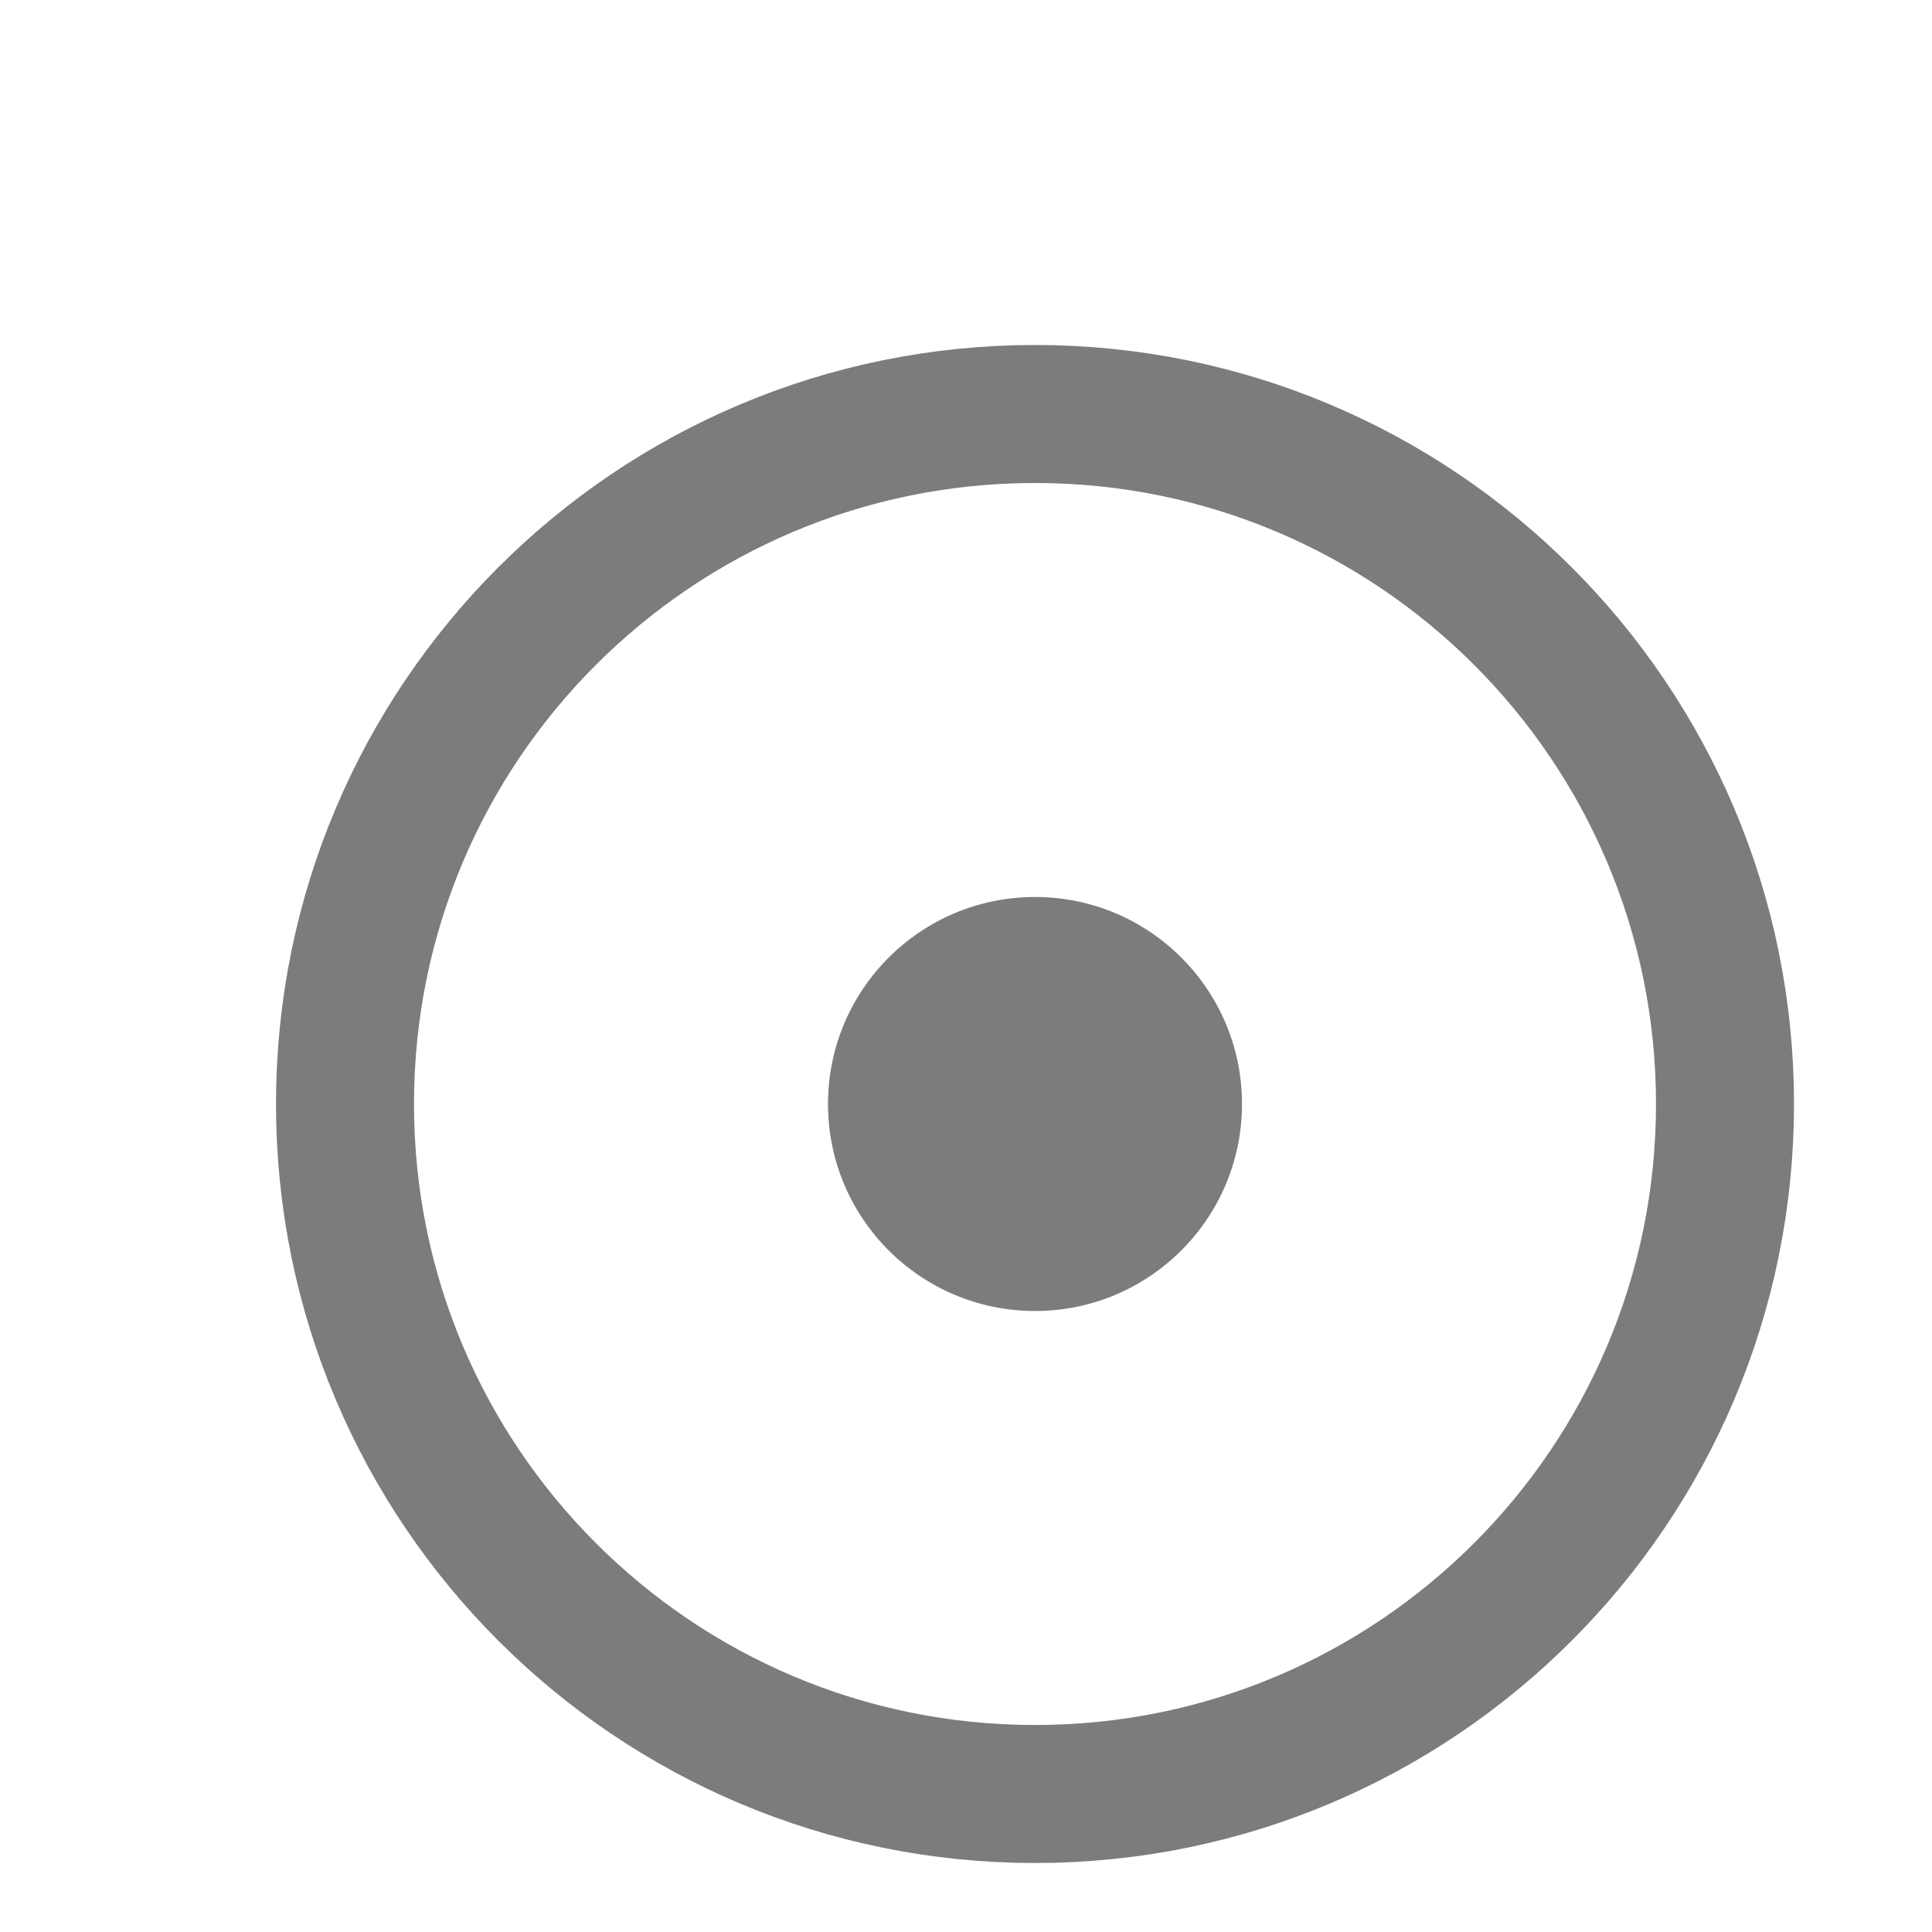
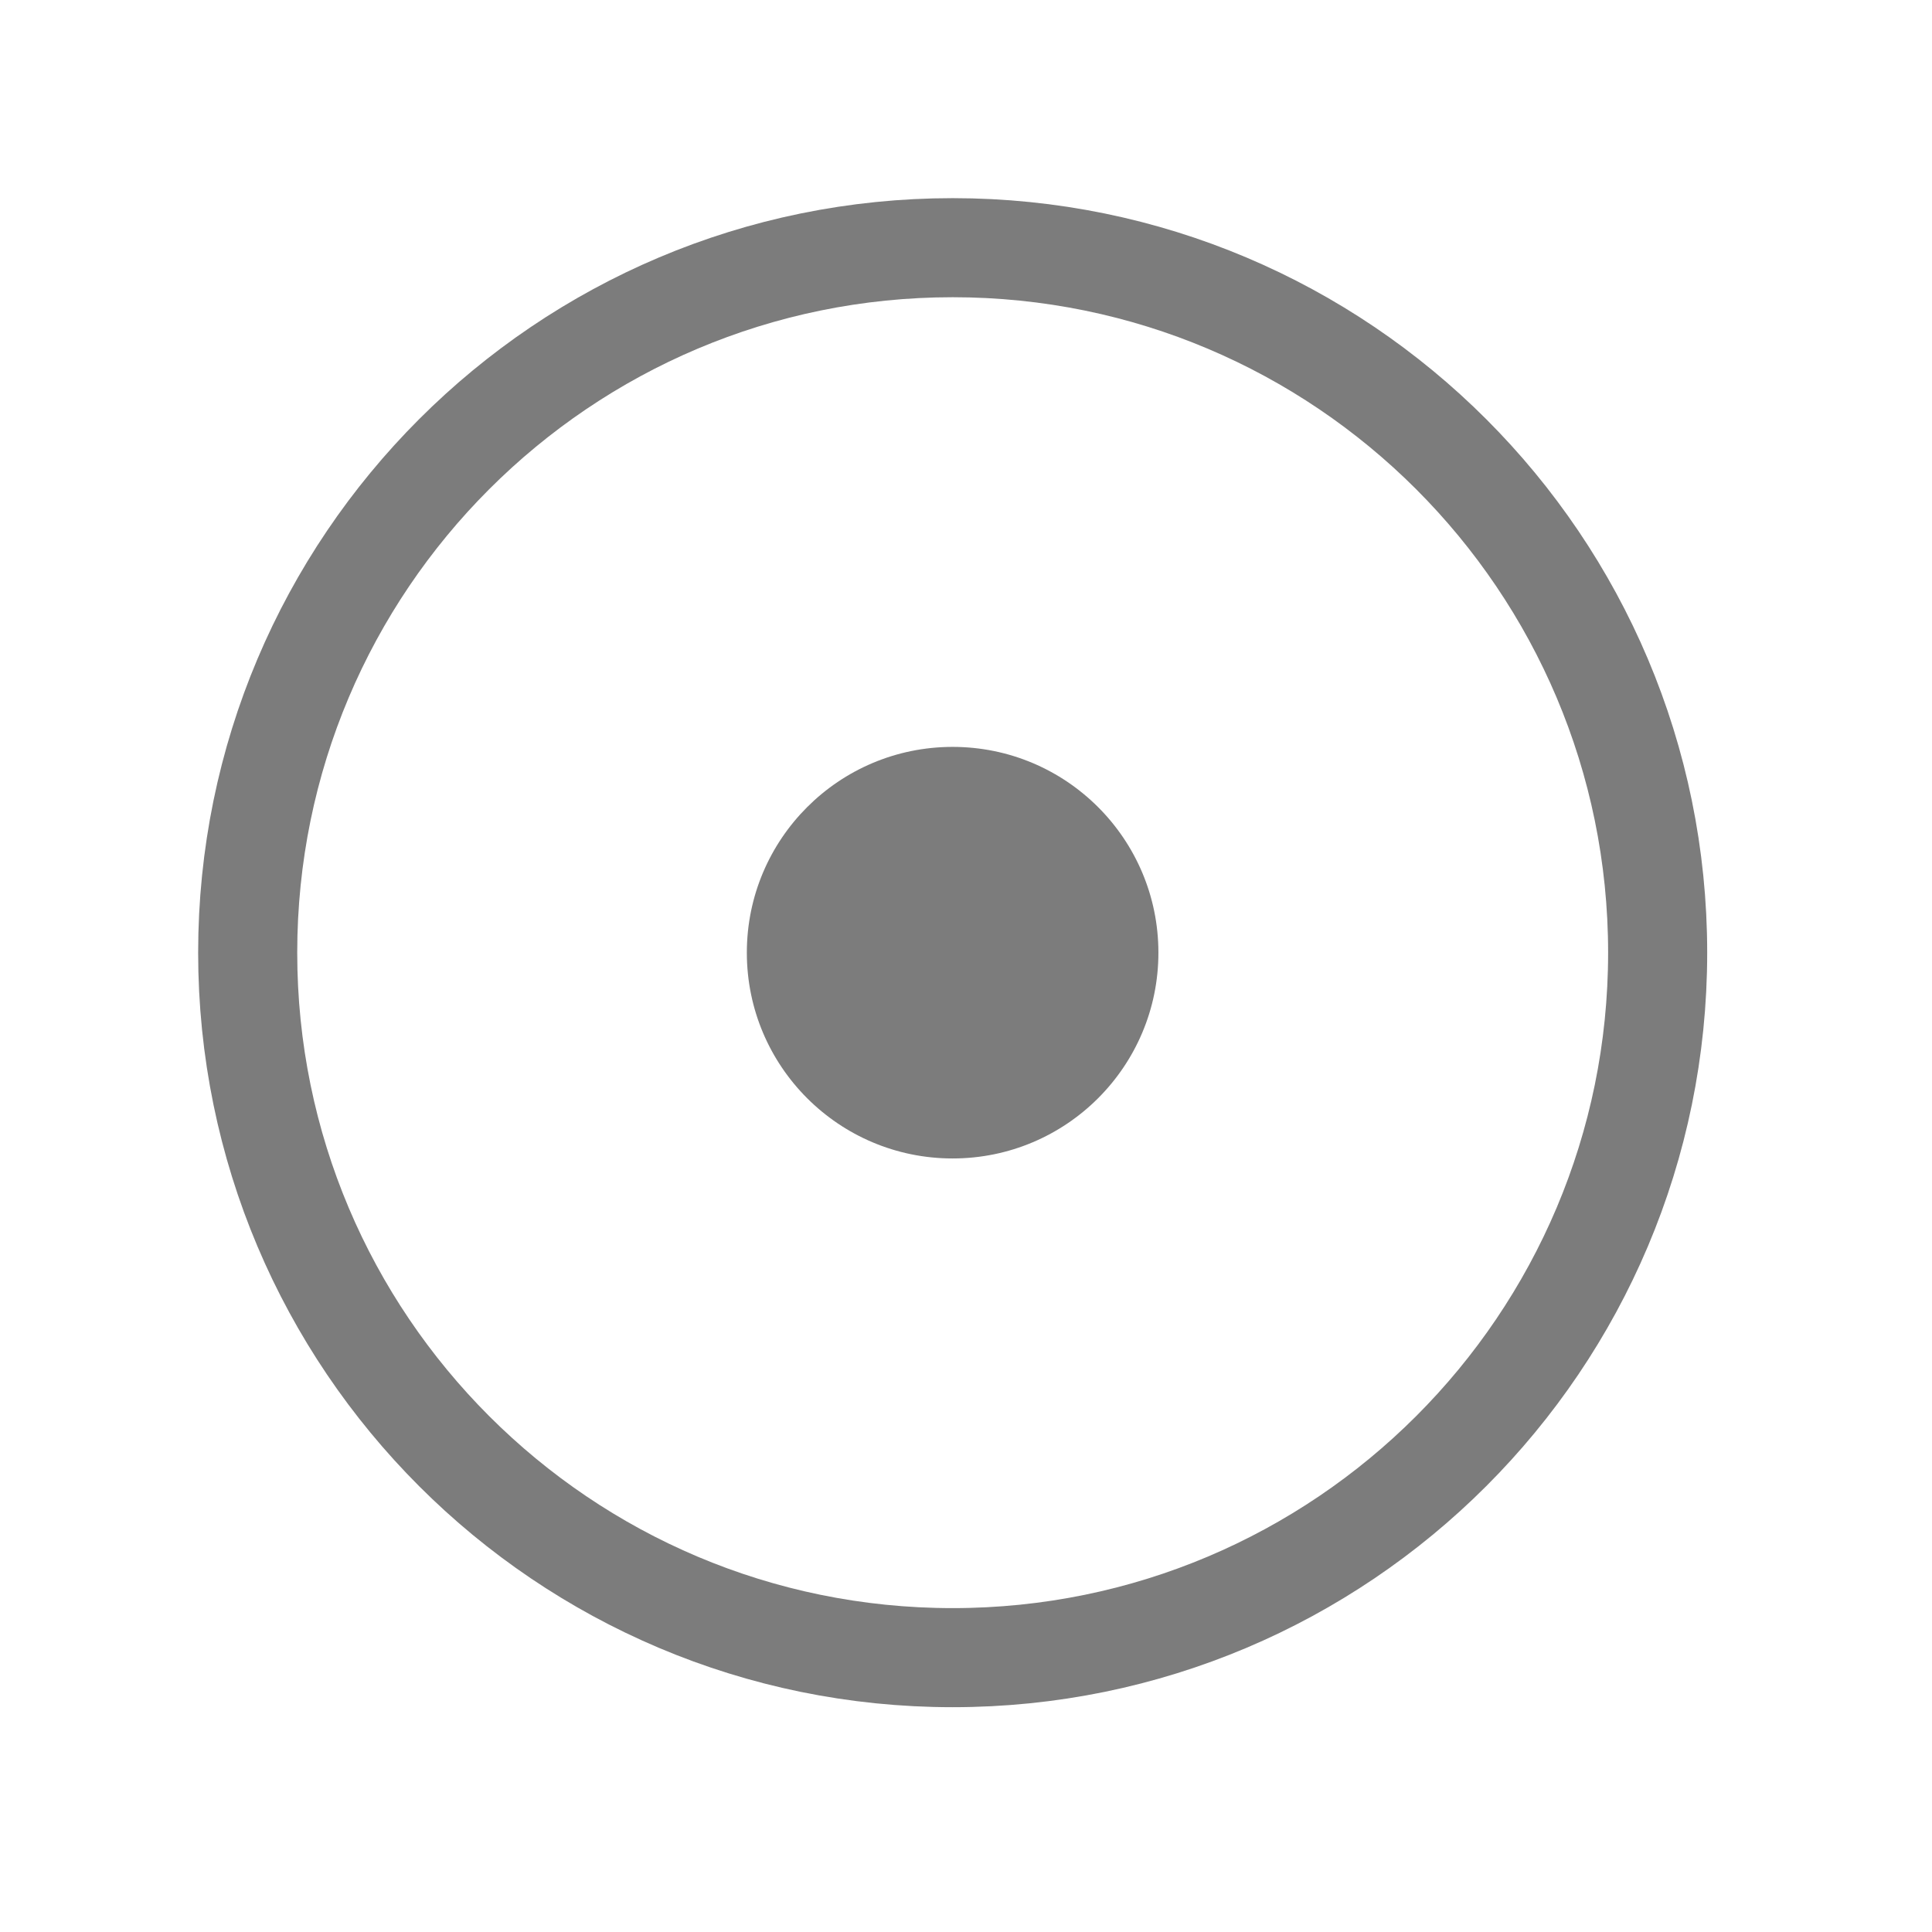
- <svg xmlns="http://www.w3.org/2000/svg" width="28" height="28" viewBox="0 0 28 28" fill="none">
+ <svg xmlns="http://www.w3.org/2000/svg" width="39" height="39" viewBox="0 0 39 39" fill="none">
  <g opacity="0.7">
-     <circle cx="15" cy="16" r="10" stroke="#444444" stroke-width="2" />
-     <circle cx="15" cy="16" r="3" fill="#444444" />
+     <circle cx="19.231" cy="19.231" r="14.231" stroke="#444444" stroke-width="2" />
+     <circle cx="19.23" cy="19.231" r="4.154" fill="#444444" />
  </g>
</svg>
